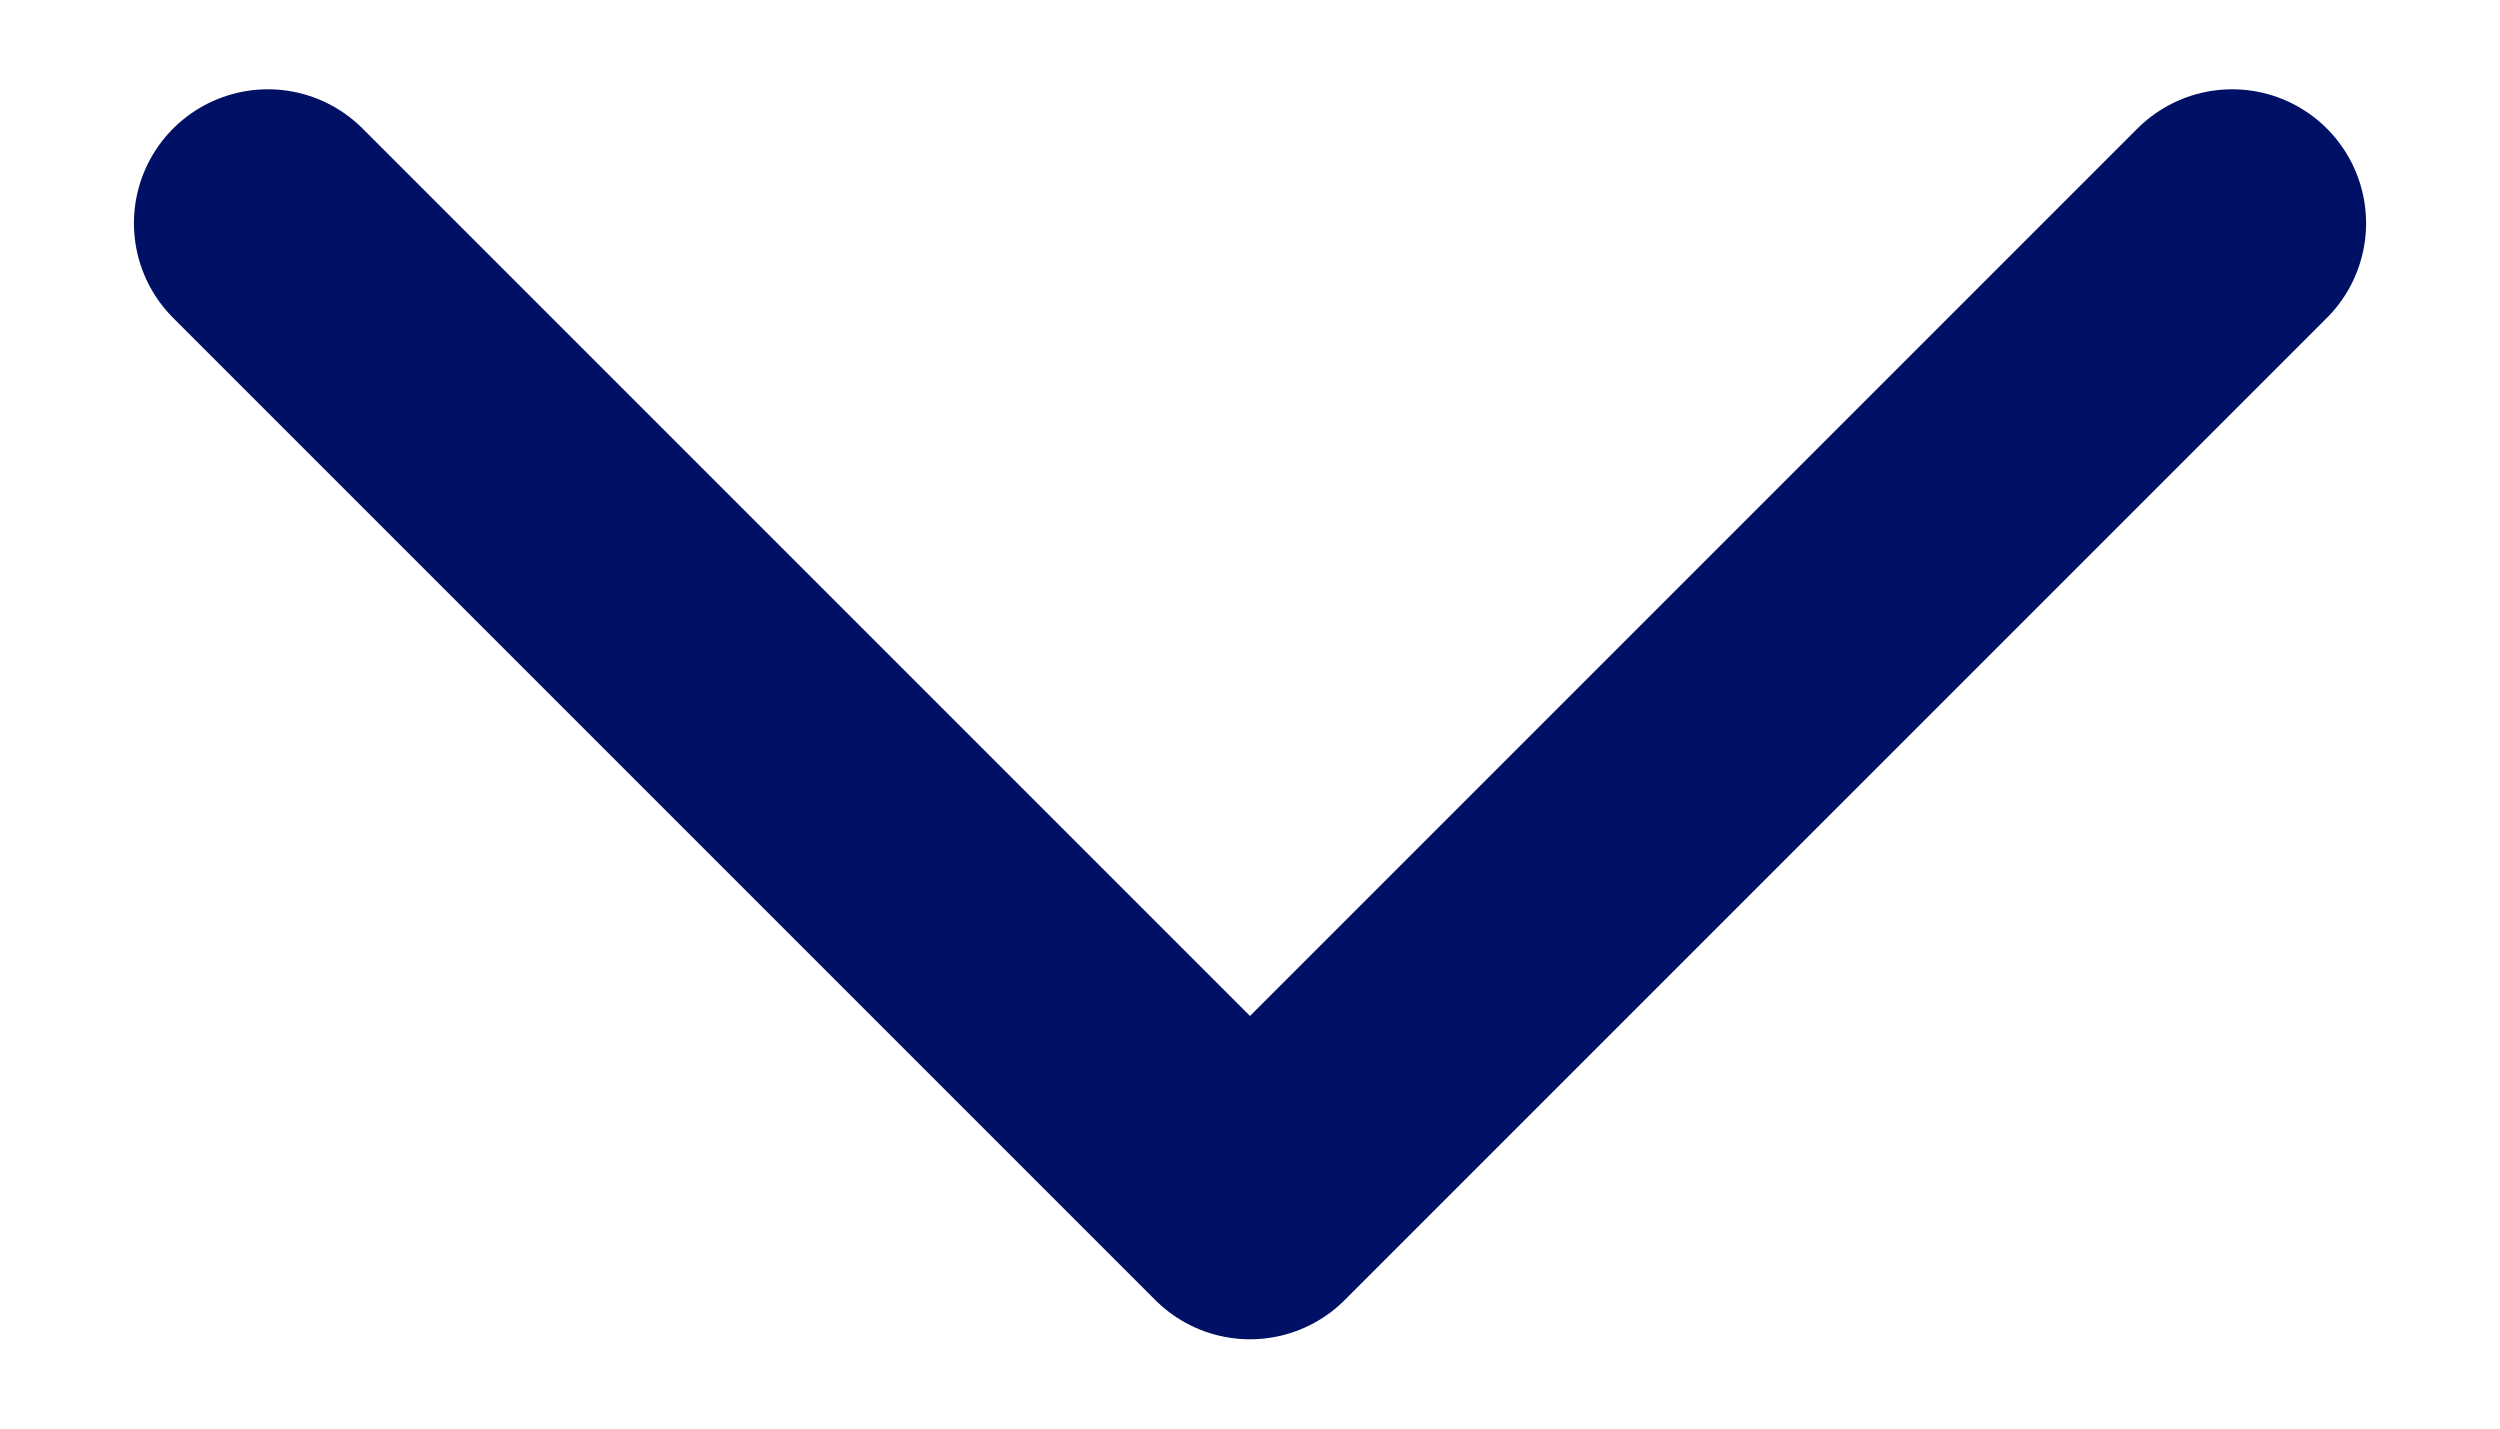
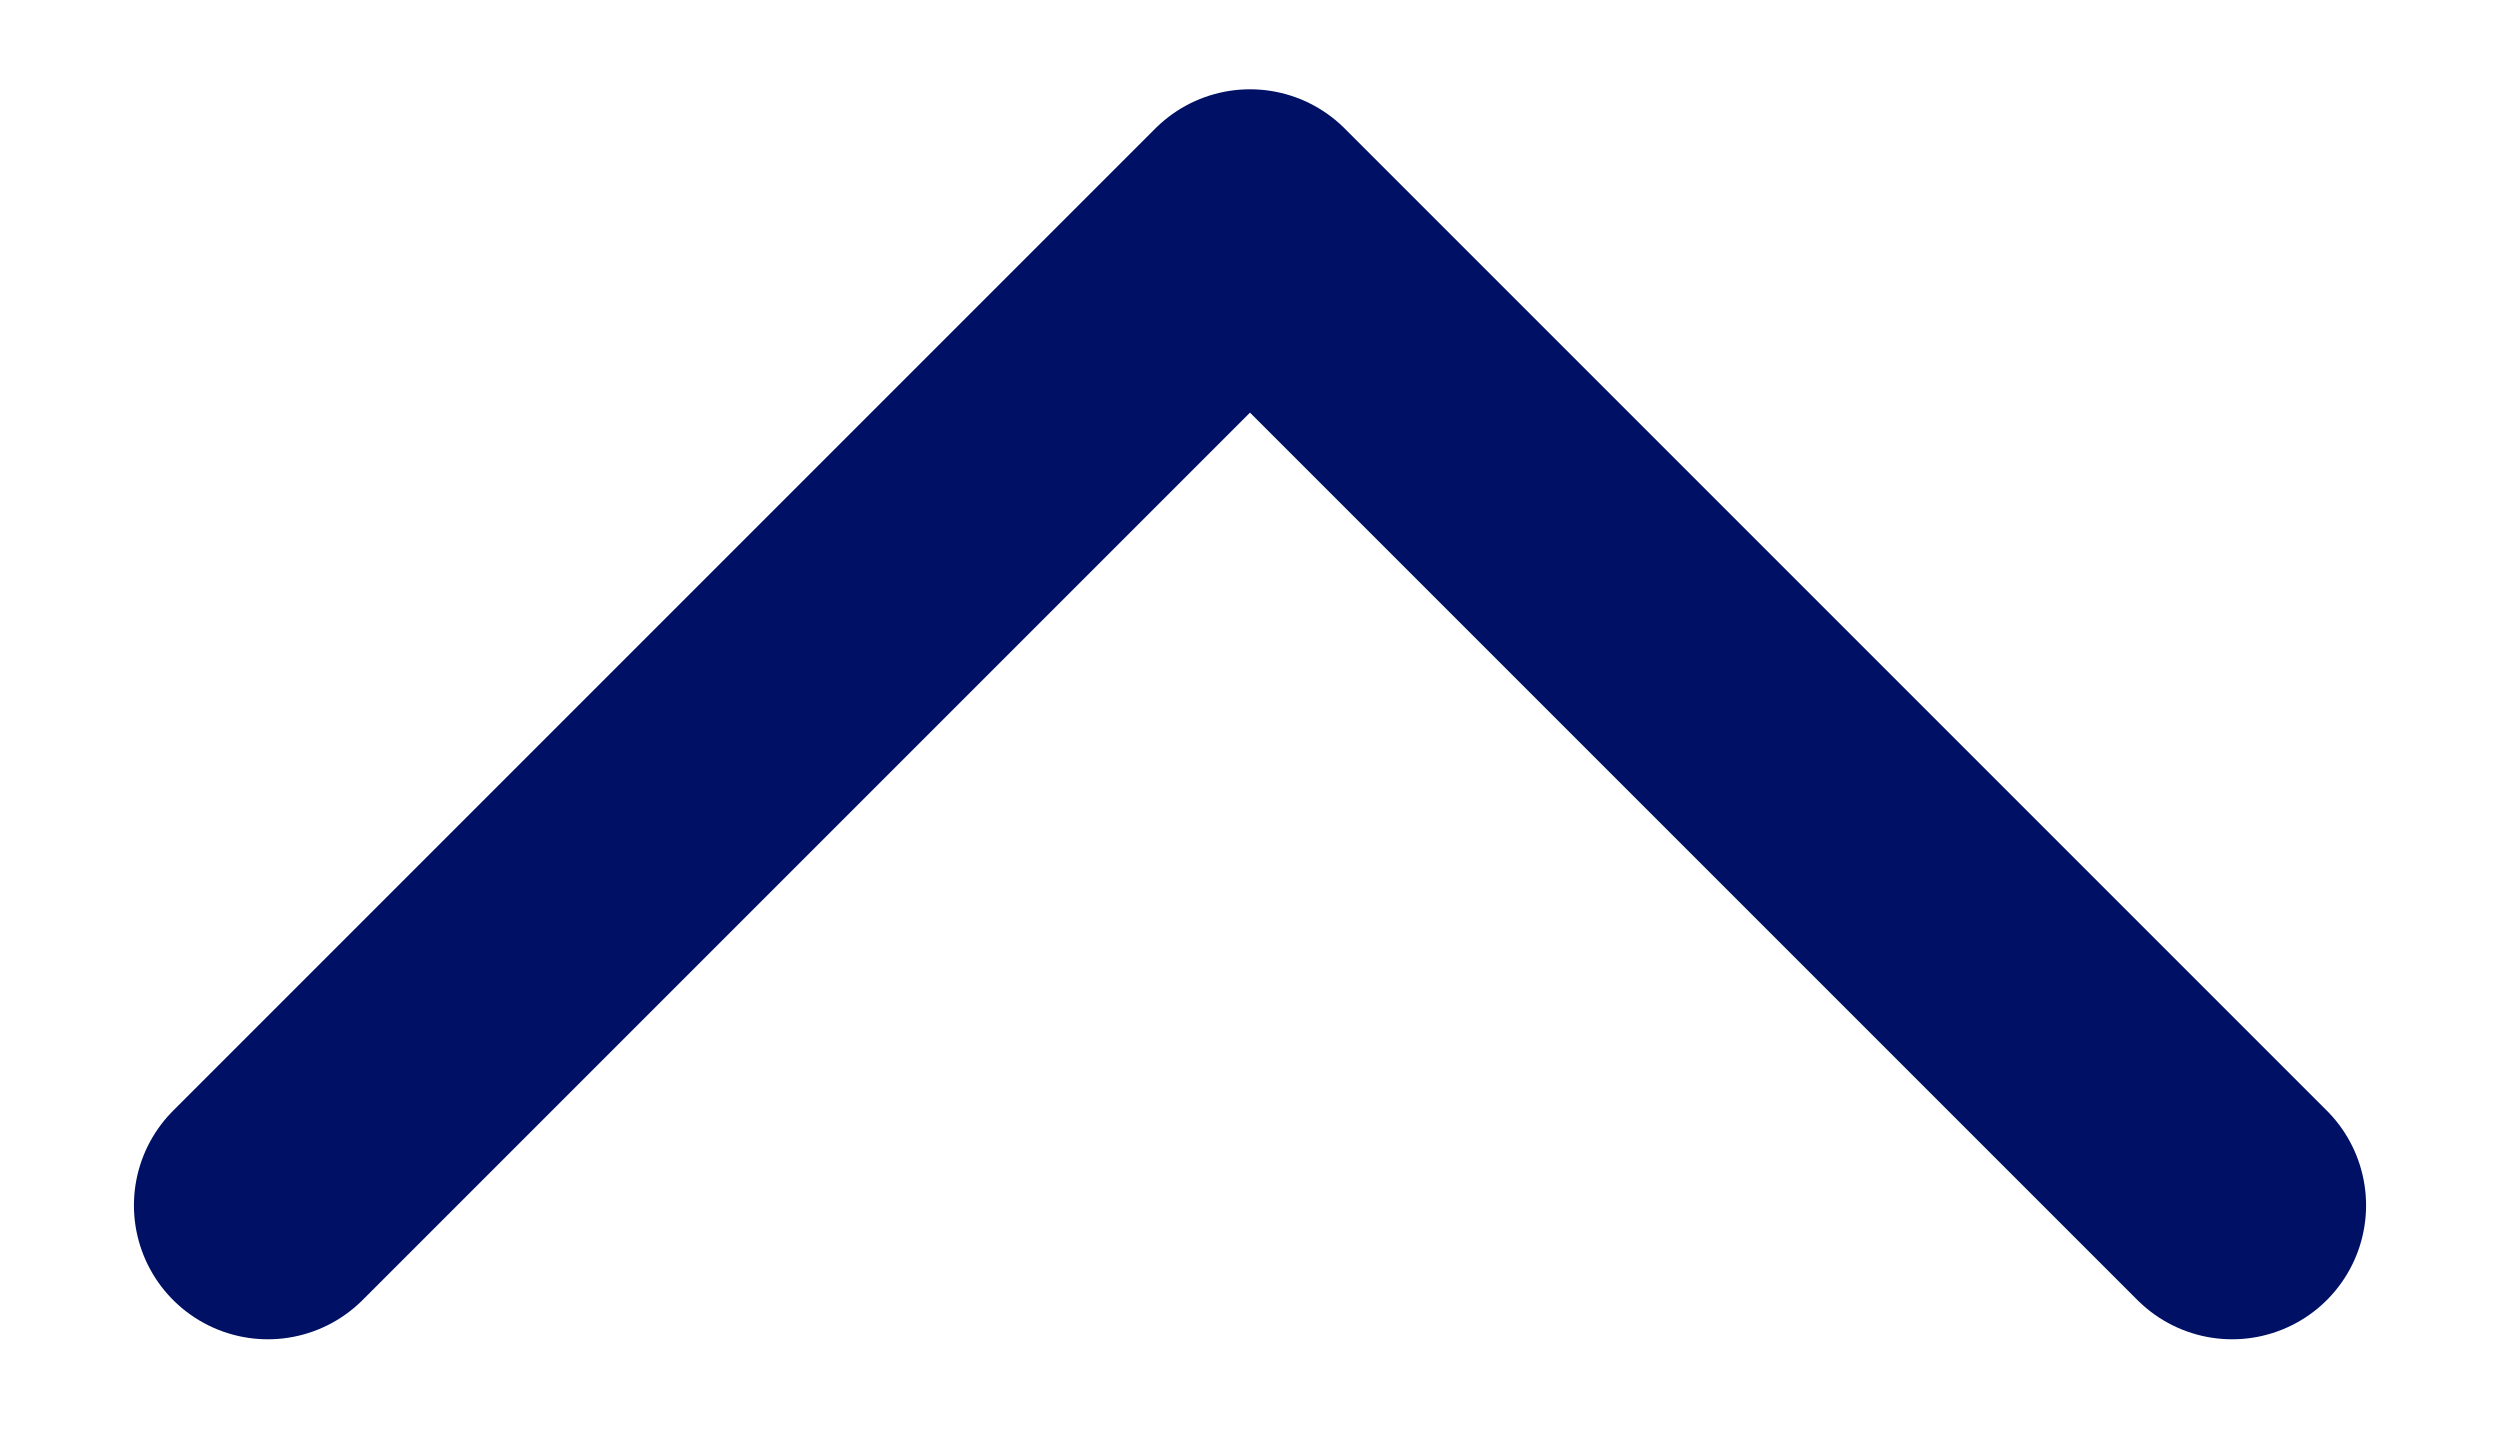
<svg xmlns="http://www.w3.org/2000/svg" width="14" height="8" viewBox="0 0 14 8" fill="none">
-   <path d="M1.5 1.25L7 6.75L12.5 1.25" stroke="#001064" stroke-width="1.5" stroke-linecap="round" stroke-linejoin="round" />
+   <path d="M12.5 6.75L7 1.25L1.5 6.75" stroke="#001064" stroke-width="1.5" stroke-linecap="round" stroke-linejoin="round" />
</svg>
